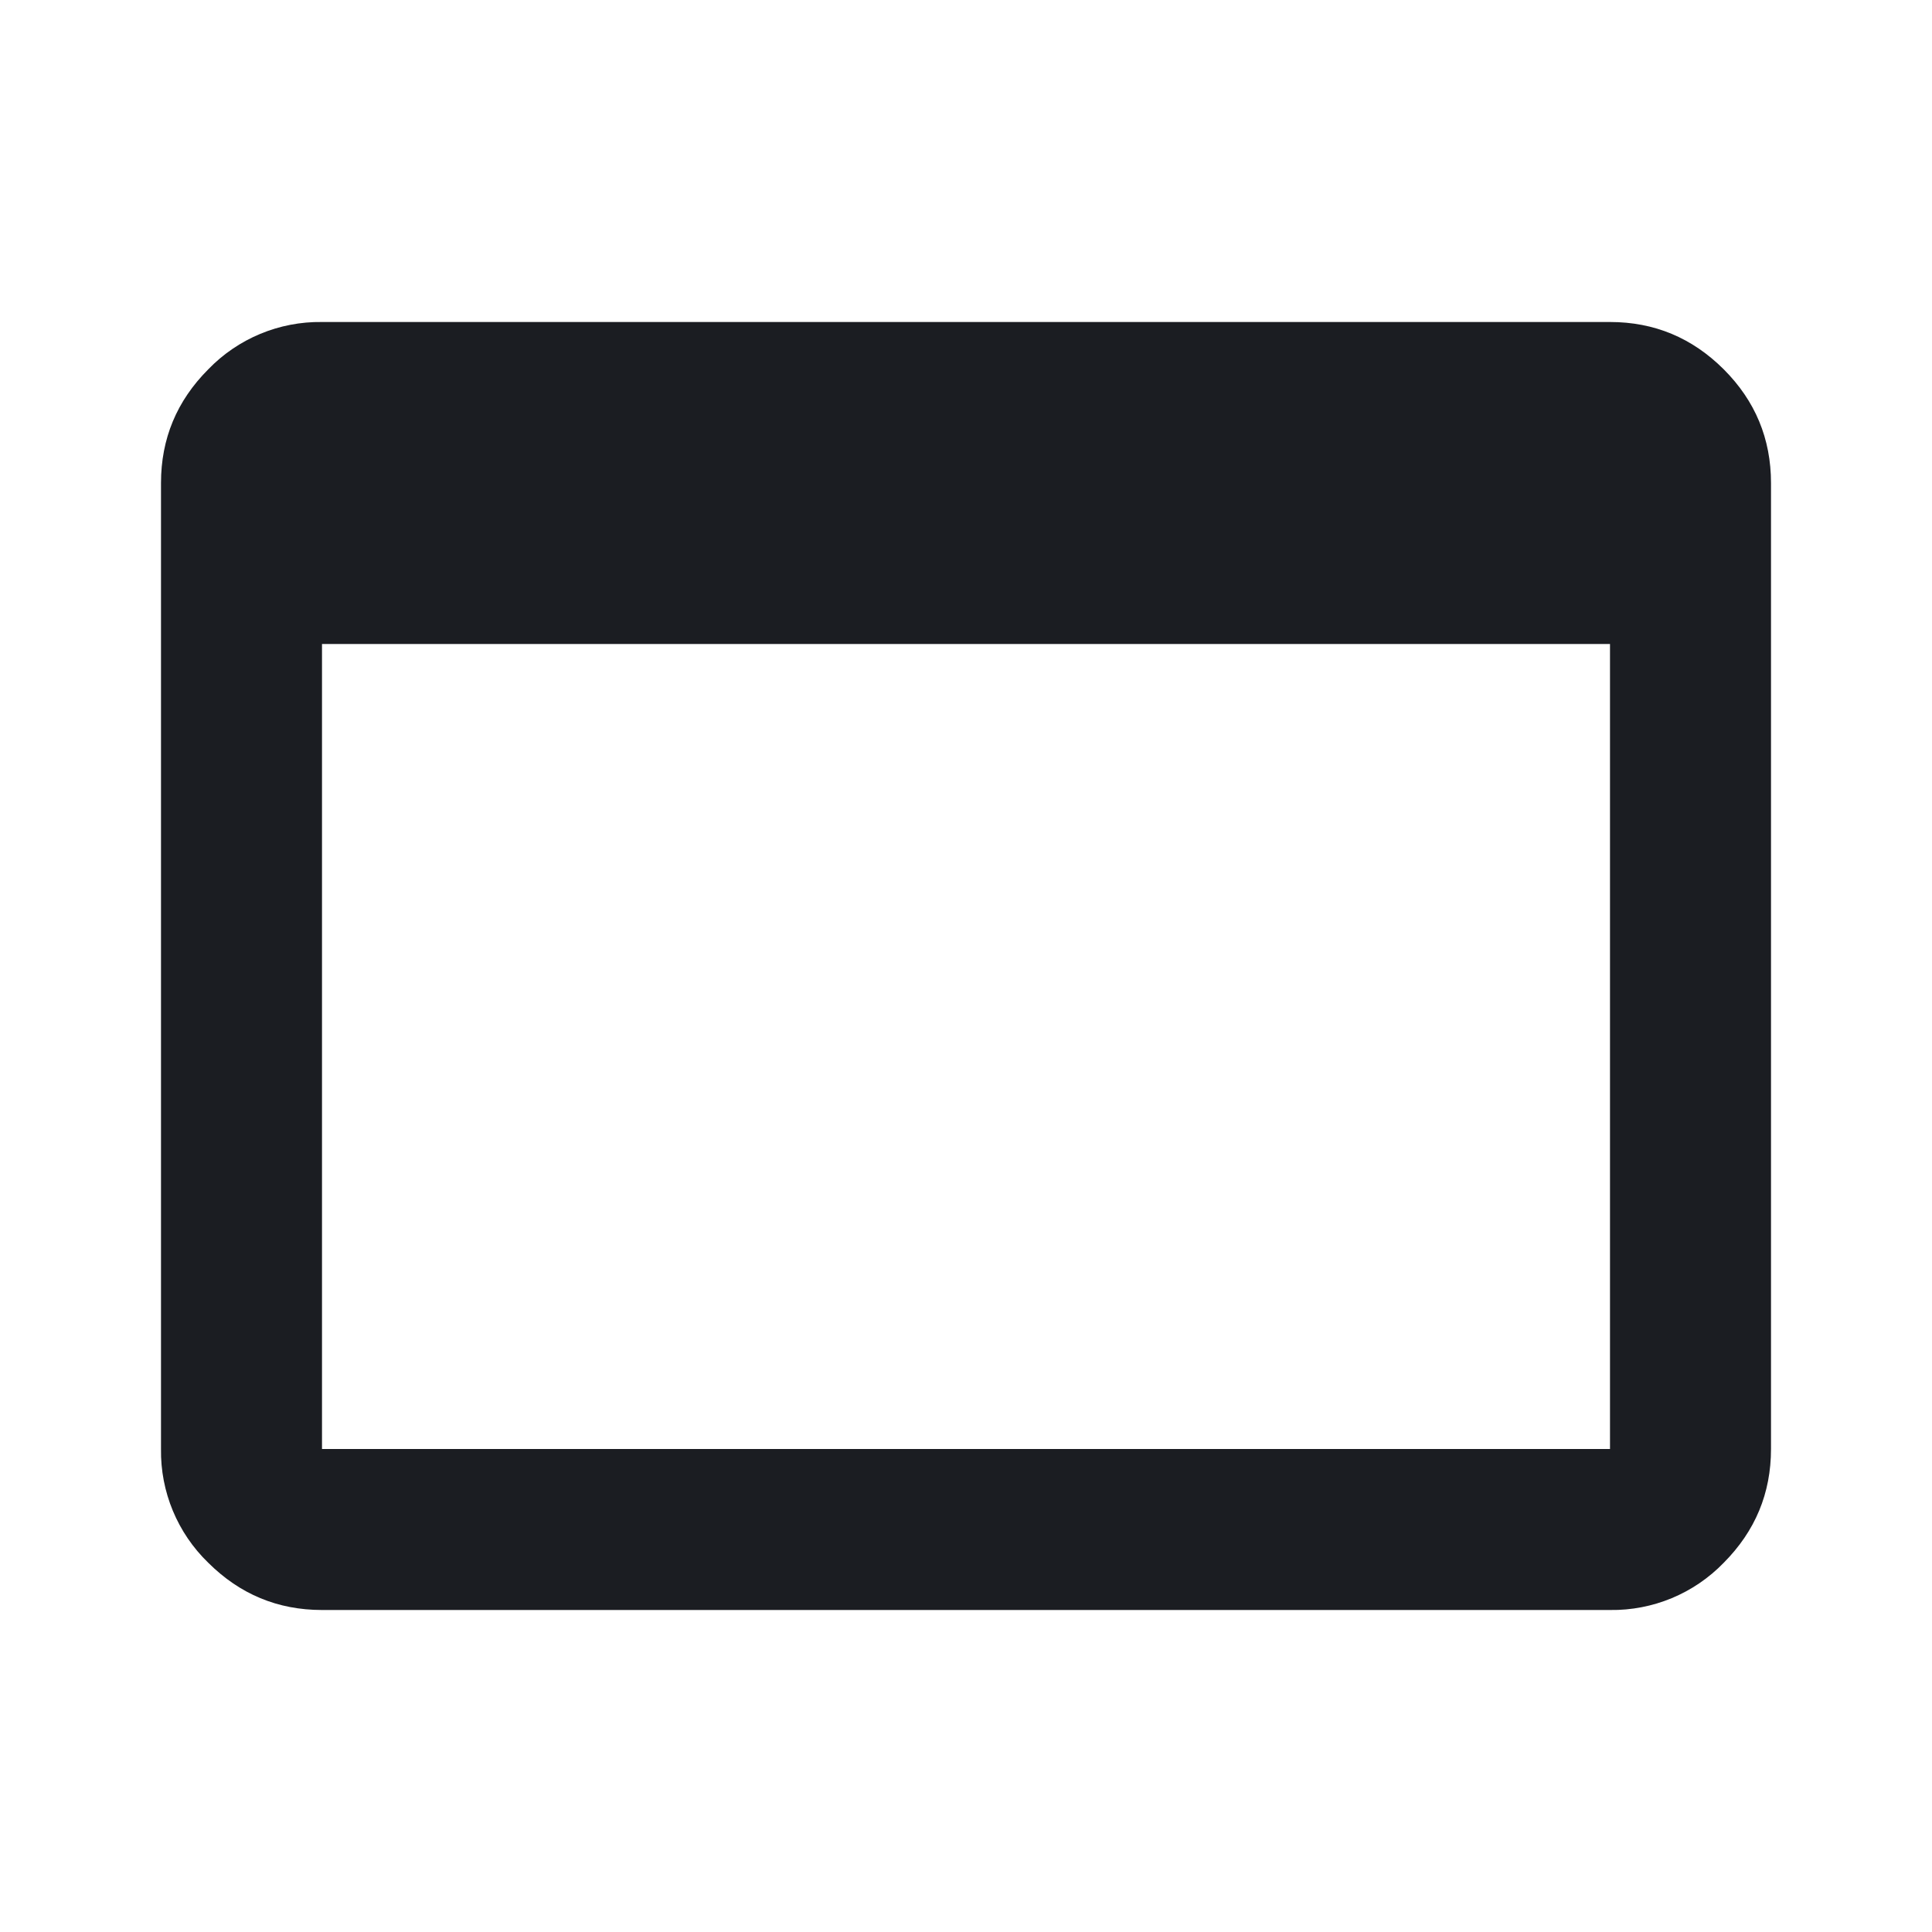
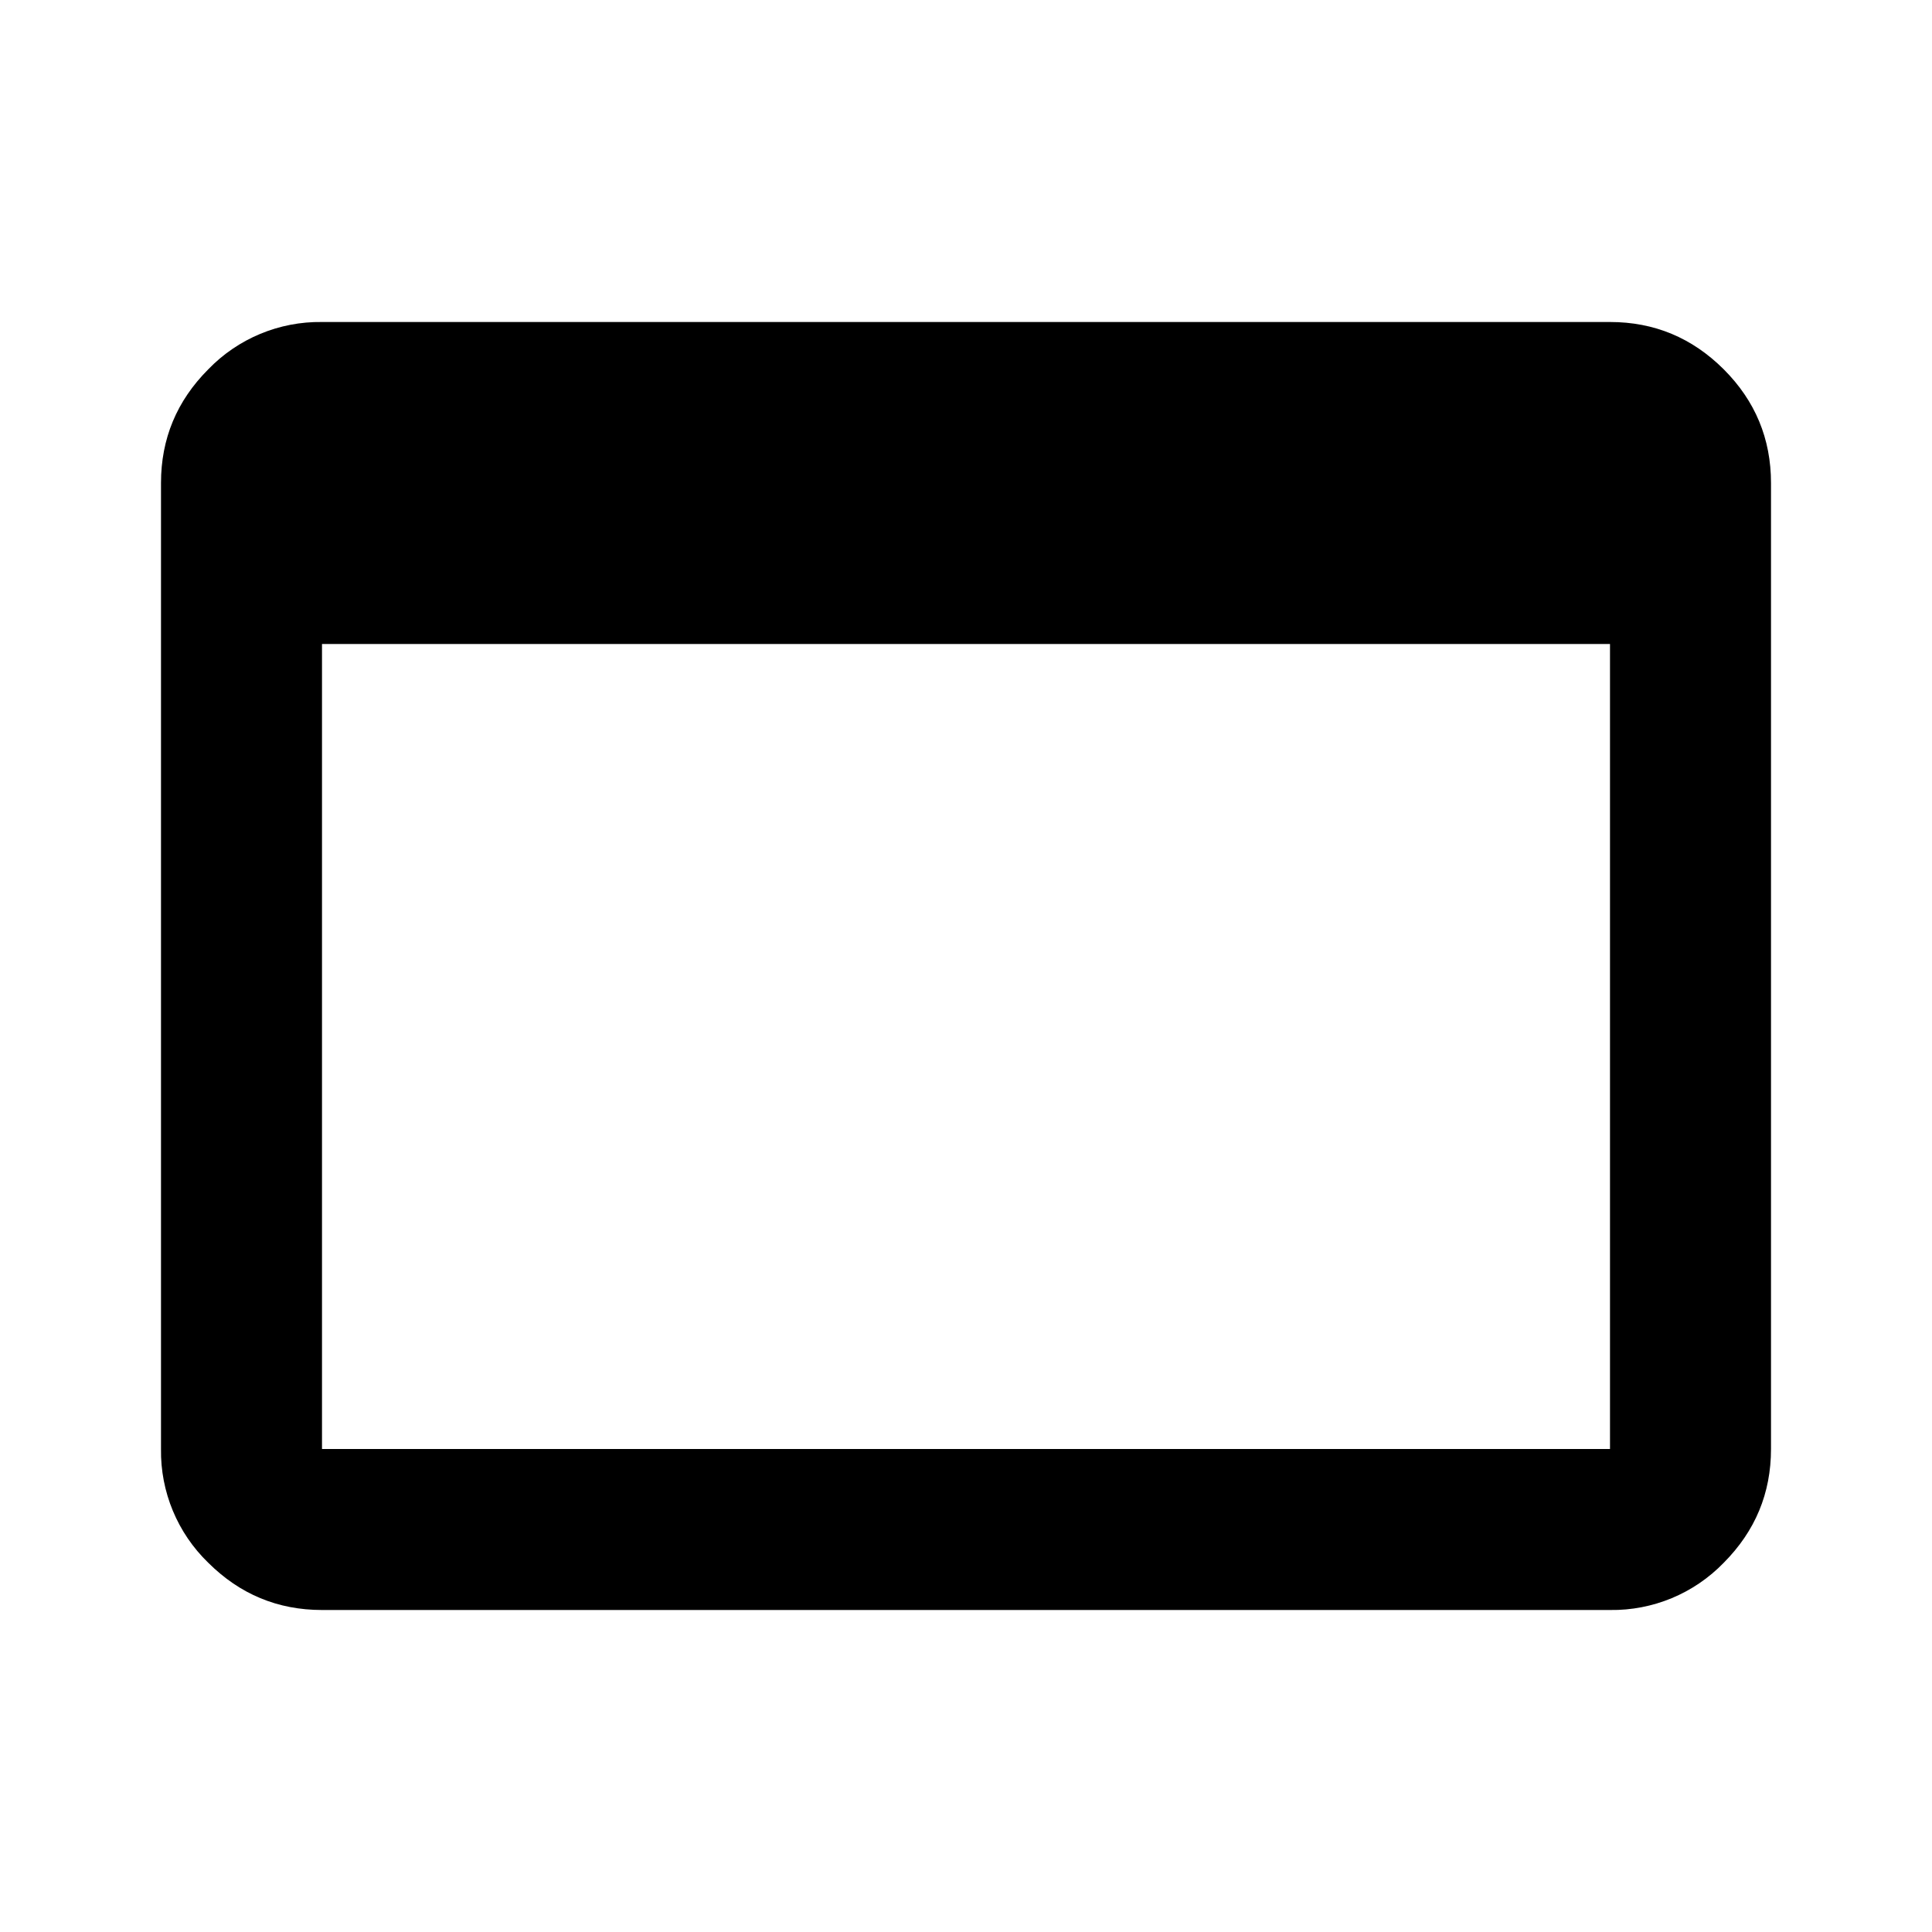
<svg xmlns="http://www.w3.org/2000/svg" width="24" height="24" fill="currentColor" viewBox="0 0 24 24">
-   <path fill="#1B1D22" d="M4 20c-.55 0-1.02-.196-1.413-.587A1.926 1.926 0 0 1 2 18V6c0-.55.196-1.02.587-1.412A1.926 1.926 0 0 1 4 4h16c.55 0 1.02.196 1.413.588.391.391.587.862.587 1.412v12c0 .55-.196 1.02-.587 1.413A1.926 1.926 0 0 1 20 20H4Zm0-2h16V8H4v10Z" />
+   <path fill="currentColor" d="M4 20c-.55 0-1.02-.196-1.413-.587A1.926 1.926 0 0 1 2 18V6c0-.55.196-1.02.587-1.412A1.926 1.926 0 0 1 4 4h16c.55 0 1.02.196 1.413.588.391.391.587.862.587 1.412v12c0 .55-.196 1.02-.587 1.413A1.926 1.926 0 0 1 20 20H4Zm0-2h16V8H4v10Z" />
</svg>
